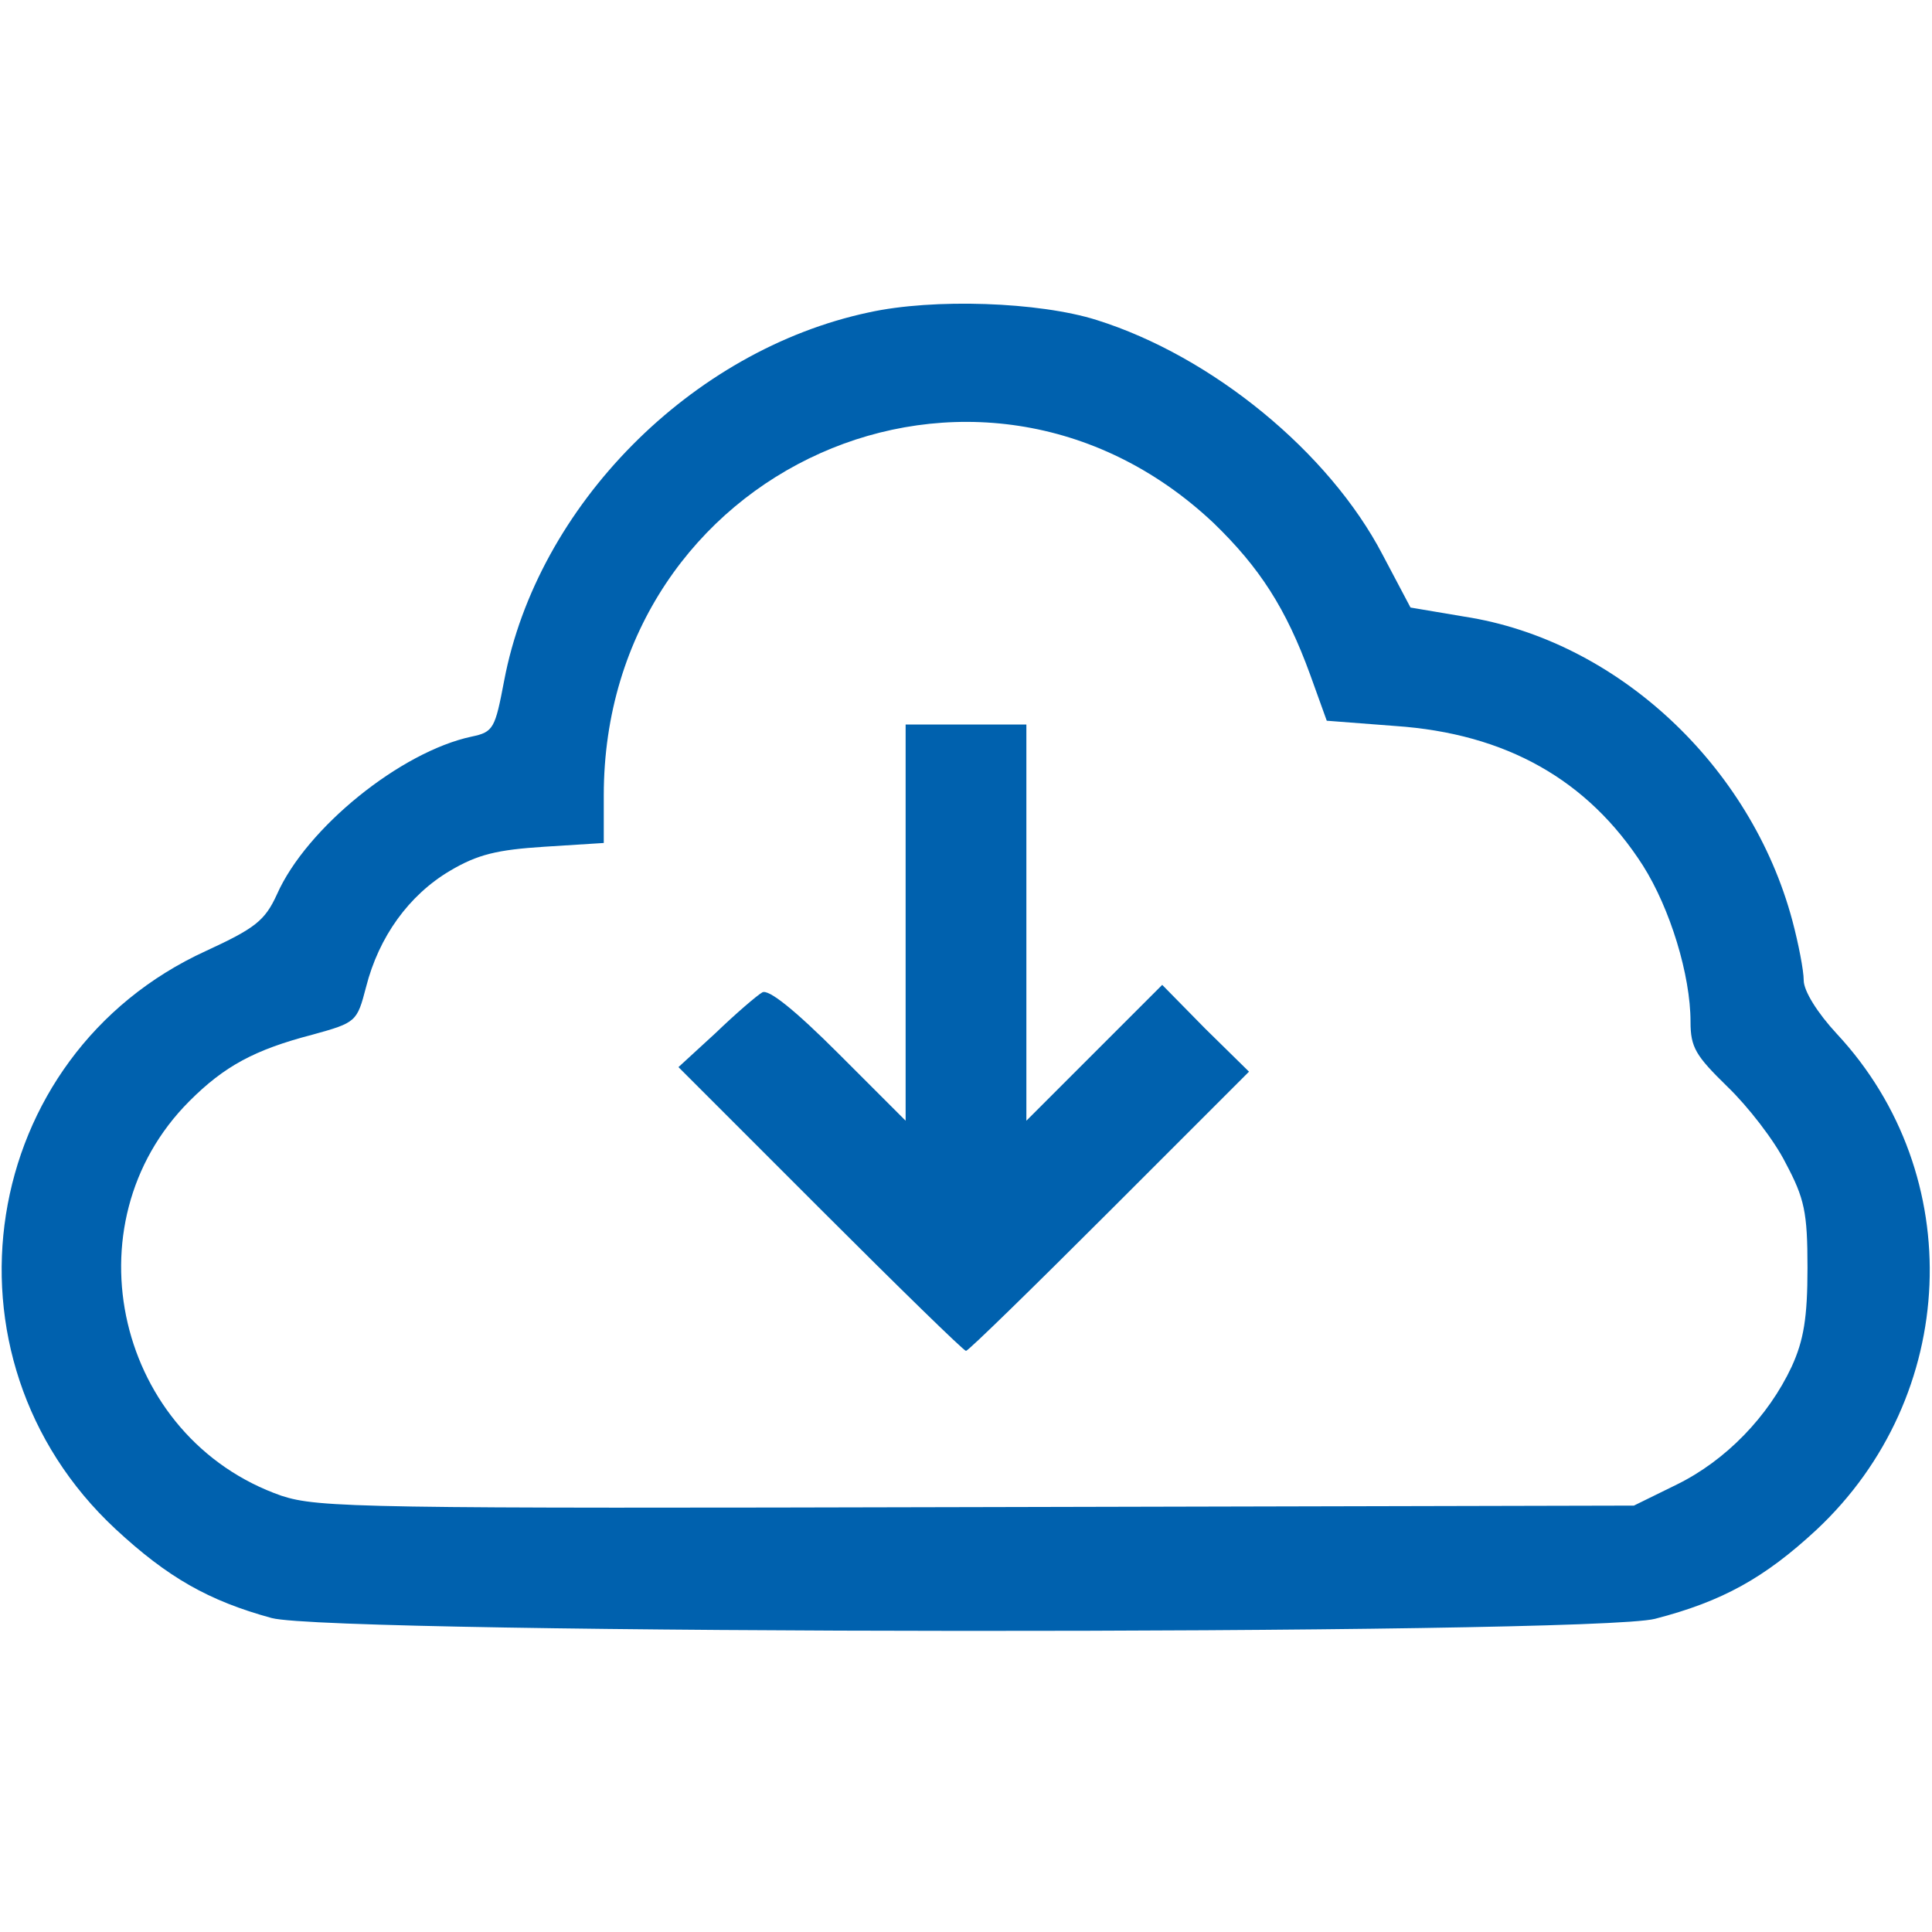
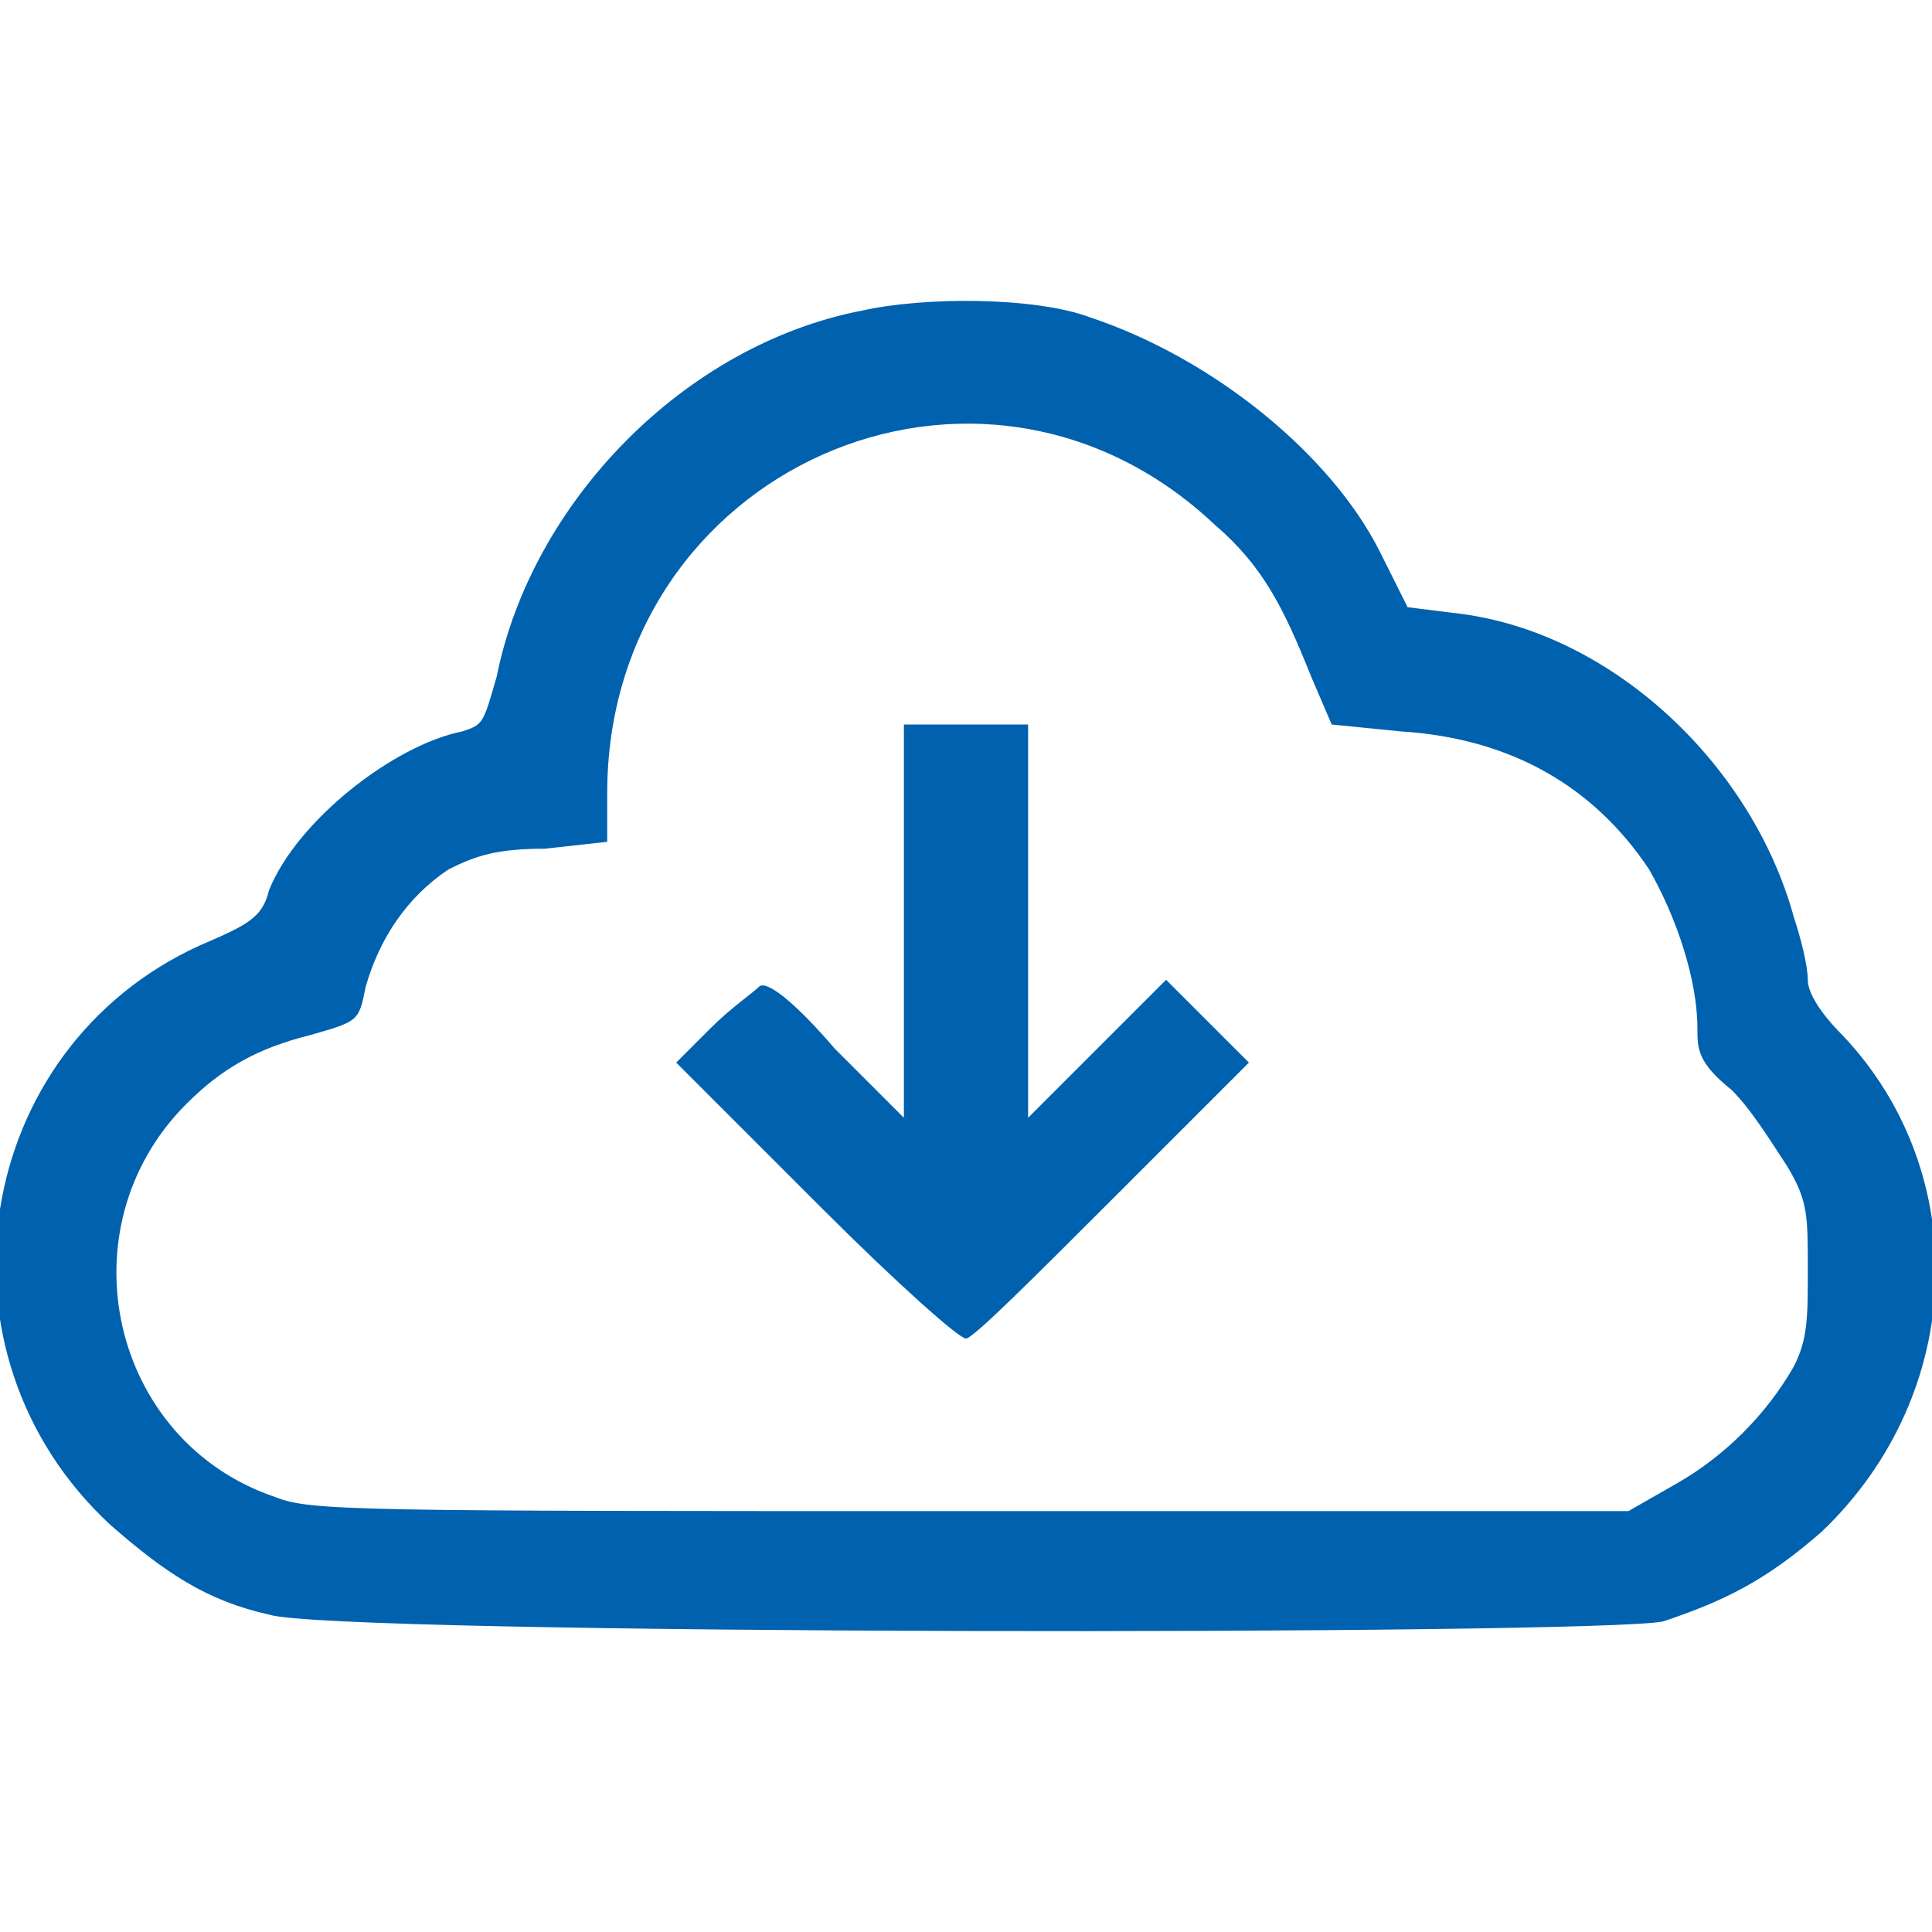
- <svg xmlns="http://www.w3.org/2000/svg" version="1.1" viewBox="0 0 256 256">
-   <path d="m108.7 160.2-18.801-18.801 4.902-4.5c2.699-2.598 5.5-5 6.199-5.398 0.801-0.5 4.301 2.301 10.102 8.102l8.898 8.898v-52.5h16v52.5l18-18 5.699 5.801 5.801 5.699-18.5 18.5c-10.199 10.199-18.699 18.5-19 18.5s-9-8.5-19.301-18.801zm-72.699 54.199c-8.398-2.297-13.801-5.398-20.699-11.797-24.5-22.801-18.199-62.801 12-76.602 6.5-3 7.801-4 9.398-7.5 3.902-8.801 16.402-18.898 25.801-20.898 2.898-0.602 3.102-1.102 4.301-7.402 4.398-23.199 24.801-43.801 48.301-48.801 8.598-1.898 22.598-1.398 30.199 1 15.301 4.801 30.801 17.5 37.898 31.102l3.699 7 7.102 1.199c20.199 3.102 38 19.699 43.5 40.301 0.801 3 1.5 6.602 1.5 7.898 0 1.402 1.801 4.301 4.398 7.102 17.402 18.699 16.203 48-2.699 65.699-6.898 6.402-12.5 9.5-21.398 11.801-8.5 2.199-175.1 2.102-183.3-0.102zm186.2-17.699c6.5-3.199 12.102-9 15.199-15.598 1.602-3.5 2.102-6.5 2.102-13.102 0-7.398-0.398-9.199-2.898-13.898-1.5-3-5-7.5-7.703-10.102-4.199-4.102-4.898-5.199-4.898-8.602 0-6.199-2.699-15-6.301-20.699-7.301-11.398-18.199-17.5-32.801-18.5l-9.098-0.699-2.199-6.102c-3.203-8.797-6.703-14.199-12.801-20.098-31.199-29.402-80.801-7.301-80.801 36.098v6.301l-7.898 0.5c-6.203 0.402-8.801 1-12.5 3.199-5.402 3.203-9.402 8.703-11.102 15.402-1.199 4.598-1.301 4.699-7.102 6.301-7.699 2-11.699 4.199-16.297 8.797-16.301 16.301-9.602 44.703 12.199 52.301 4.898 1.602 10.699 1.699 92.199 1.5l87-0.199z" fill="#0061ae" />
+ <svg xmlns="http://www.w3.org/2000/svg" version="1.1" id="svg5" x="0px" y="0px" viewBox="0 0 28 28" style="enable-background:new 0 0 28 28;" xml:space="preserve">
+   <style type="text/css">
+ 	.st0{fill:#0061AE;}
+ </style>
+   <path id="path2" class="st0" d="M11.9,17.5l-2.1-2.1l0.5-0.5c0.3-0.3,0.6-0.5,0.7-0.6c0.1-0.1,0.5,0.2,1.1,0.9l1,1v-5.7h1.8v5.7l2-2  l0.6,0.6l0.6,0.6l-2,2c-1.1,1.1-2,2-2.1,2S13,18.6,11.9,17.5z M3.9,23.4c-0.9-0.2-1.5-0.6-2.3-1.3c-2.7-2.5-2-6.9,1.3-8.4  c0.7-0.3,0.9-0.4,1-0.8c0.4-1,1.8-2.1,2.8-2.3c0.3-0.1,0.3-0.1,0.5-0.8c0.5-2.5,2.7-4.8,5.3-5.3c0.9-0.2,2.5-0.2,3.3,0.1  C17.6,5.2,19.3,6.6,20,8l0.4,0.8l0.8,0.1c2.2,0.3,4.2,2.2,4.8,4.4c0.1,0.3,0.2,0.7,0.2,0.9c0,0.2,0.2,0.5,0.5,0.8  c1.9,2,1.8,5.2-0.3,7.2c-0.8,0.7-1.4,1-2.3,1.3C23.1,23.7,4.8,23.7,3.9,23.4z M24.3,21.5c0.7-0.4,1.3-1,1.7-1.7  c0.2-0.4,0.2-0.7,0.2-1.4c0-0.8,0-1-0.3-1.5c-0.2-0.3-0.5-0.8-0.8-1.1c-0.5-0.4-0.5-0.6-0.5-0.9c0-0.7-0.3-1.6-0.7-2.3  c-0.8-1.2-2-1.9-3.6-2l-1-0.1L19,9.8c-0.4-1-0.7-1.6-1.4-2.2c-3.4-3.2-8.8-0.8-8.8,3.9v0.7l-0.9,0.1c-0.7,0-1,0.1-1.4,0.3  c-0.6,0.4-1,1-1.2,1.7c-0.1,0.5-0.1,0.5-0.8,0.7c-0.8,0.2-1.3,0.5-1.8,1c-1.8,1.8-1.1,4.9,1.3,5.7c0.5,0.2,1.2,0.2,10.1,0.2l9.5,0  L24.3,21.5z" />
</svg>
